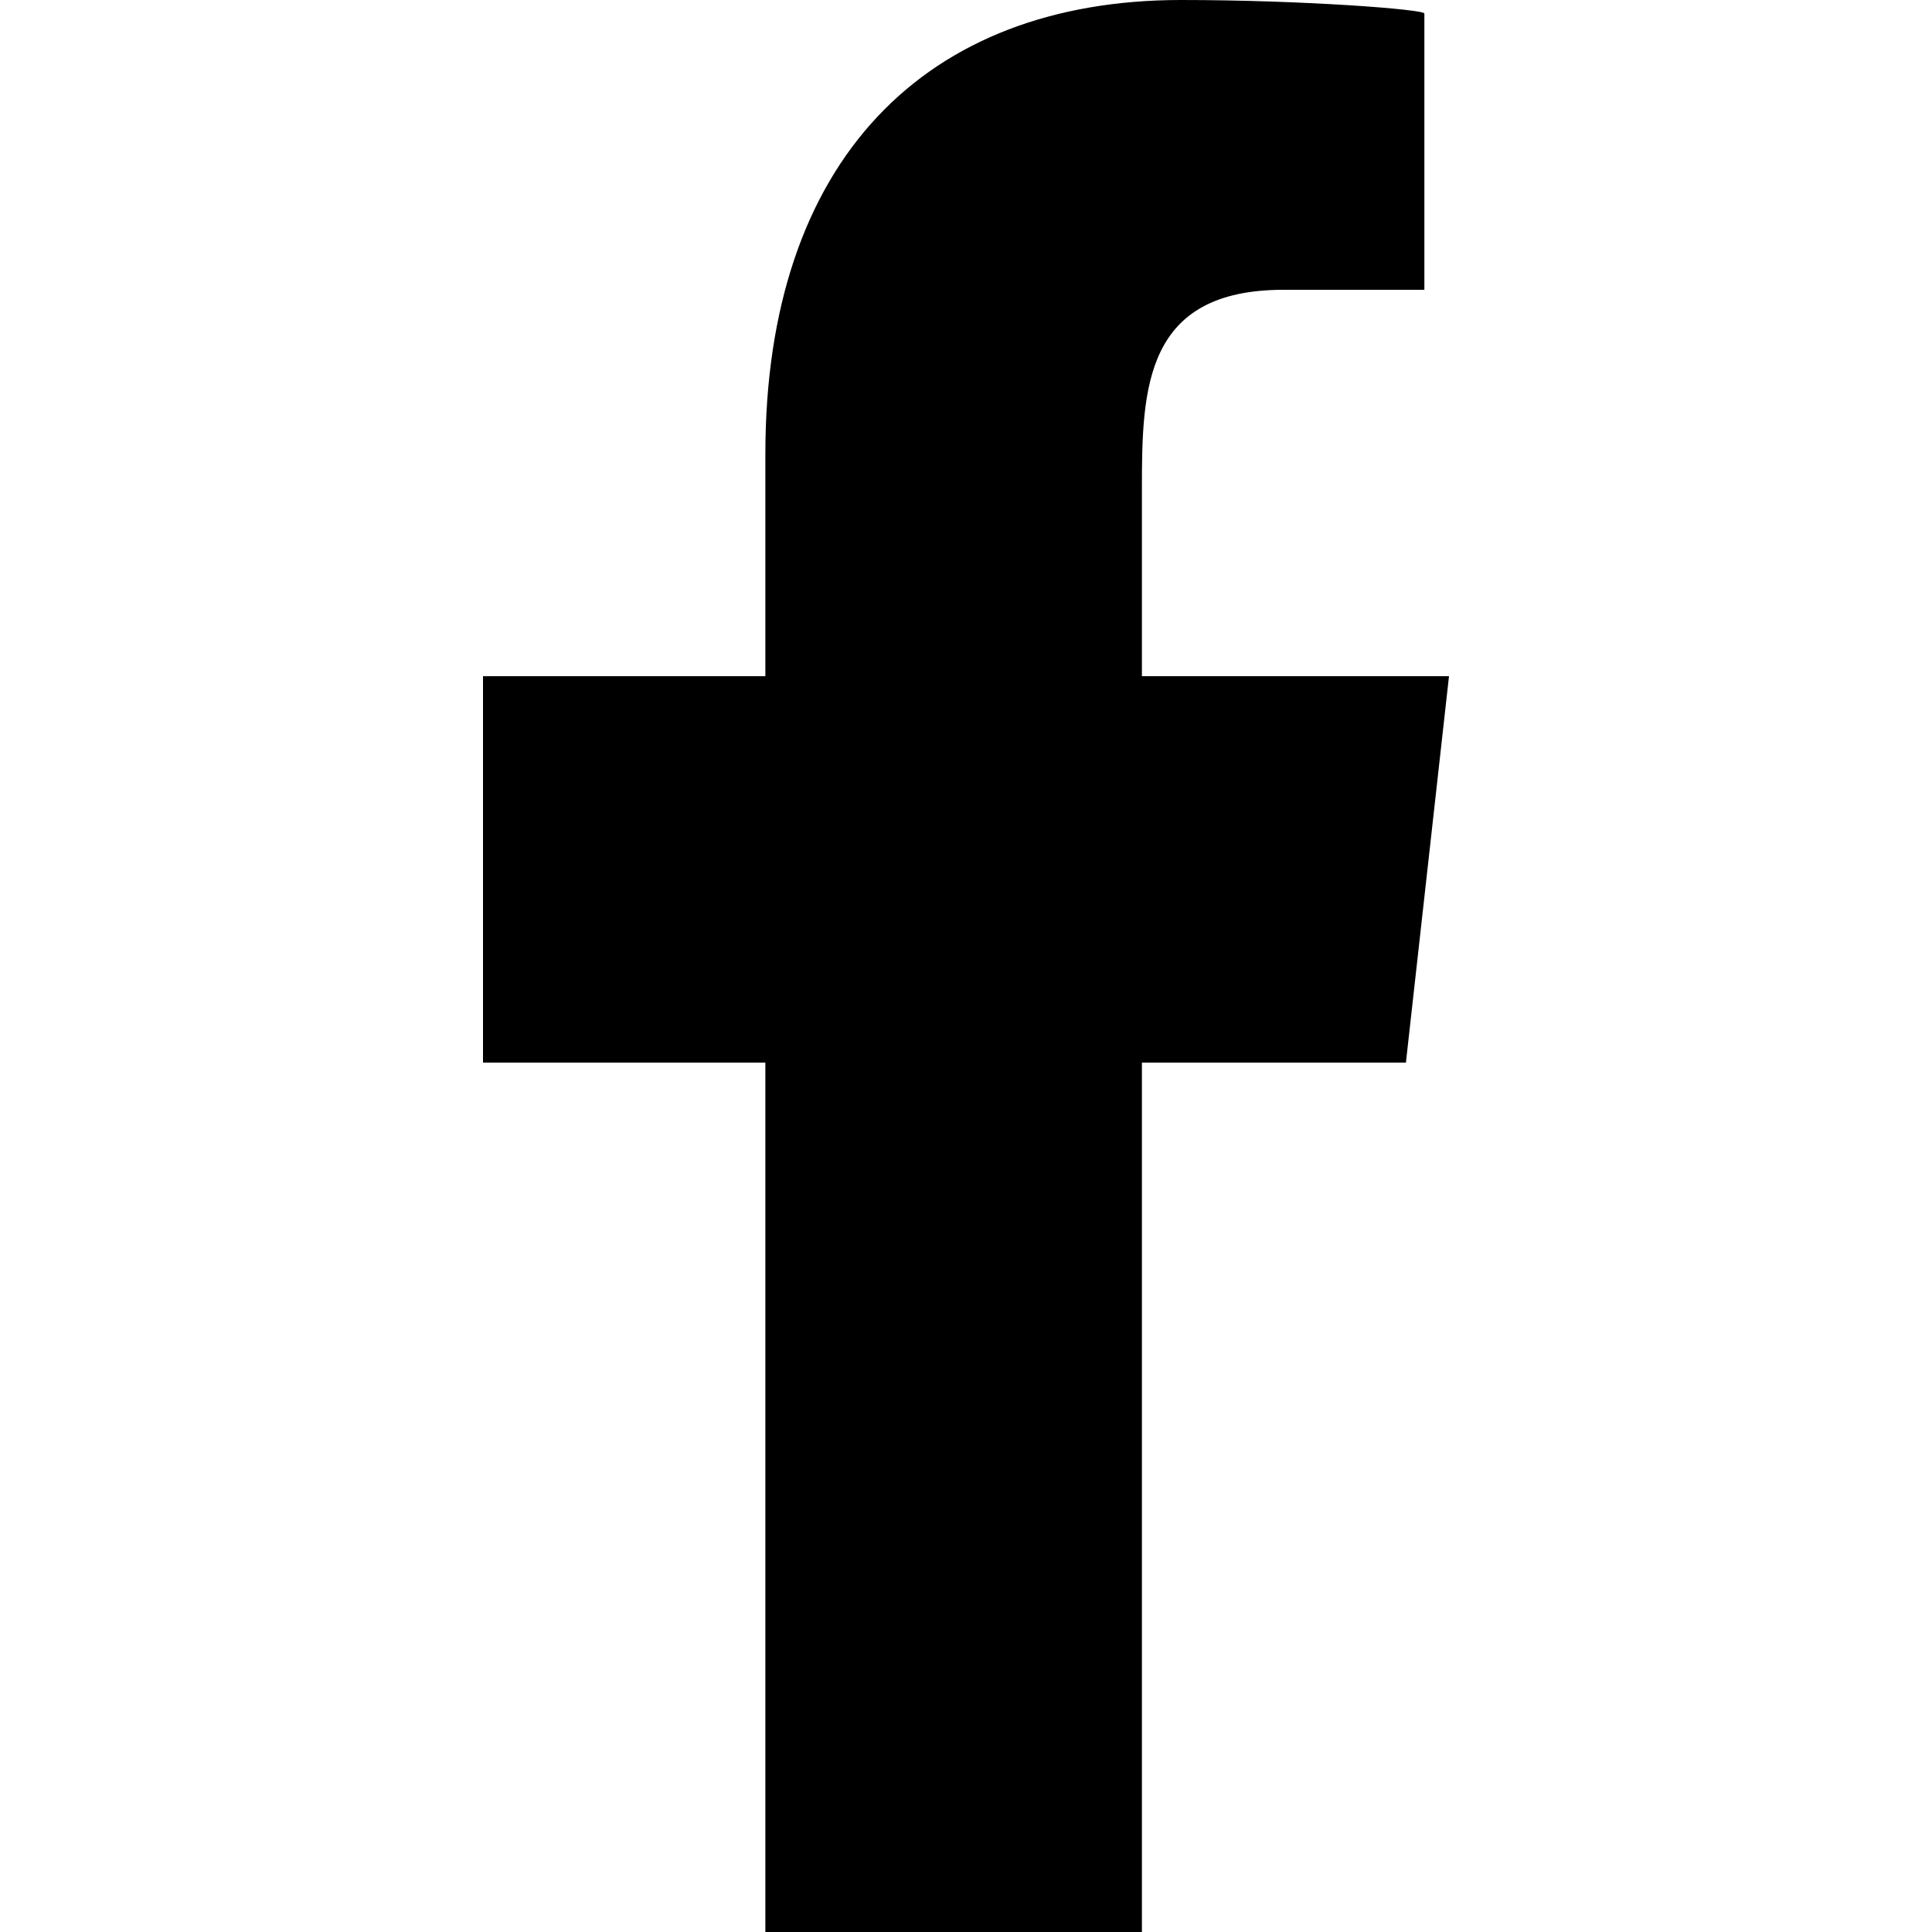
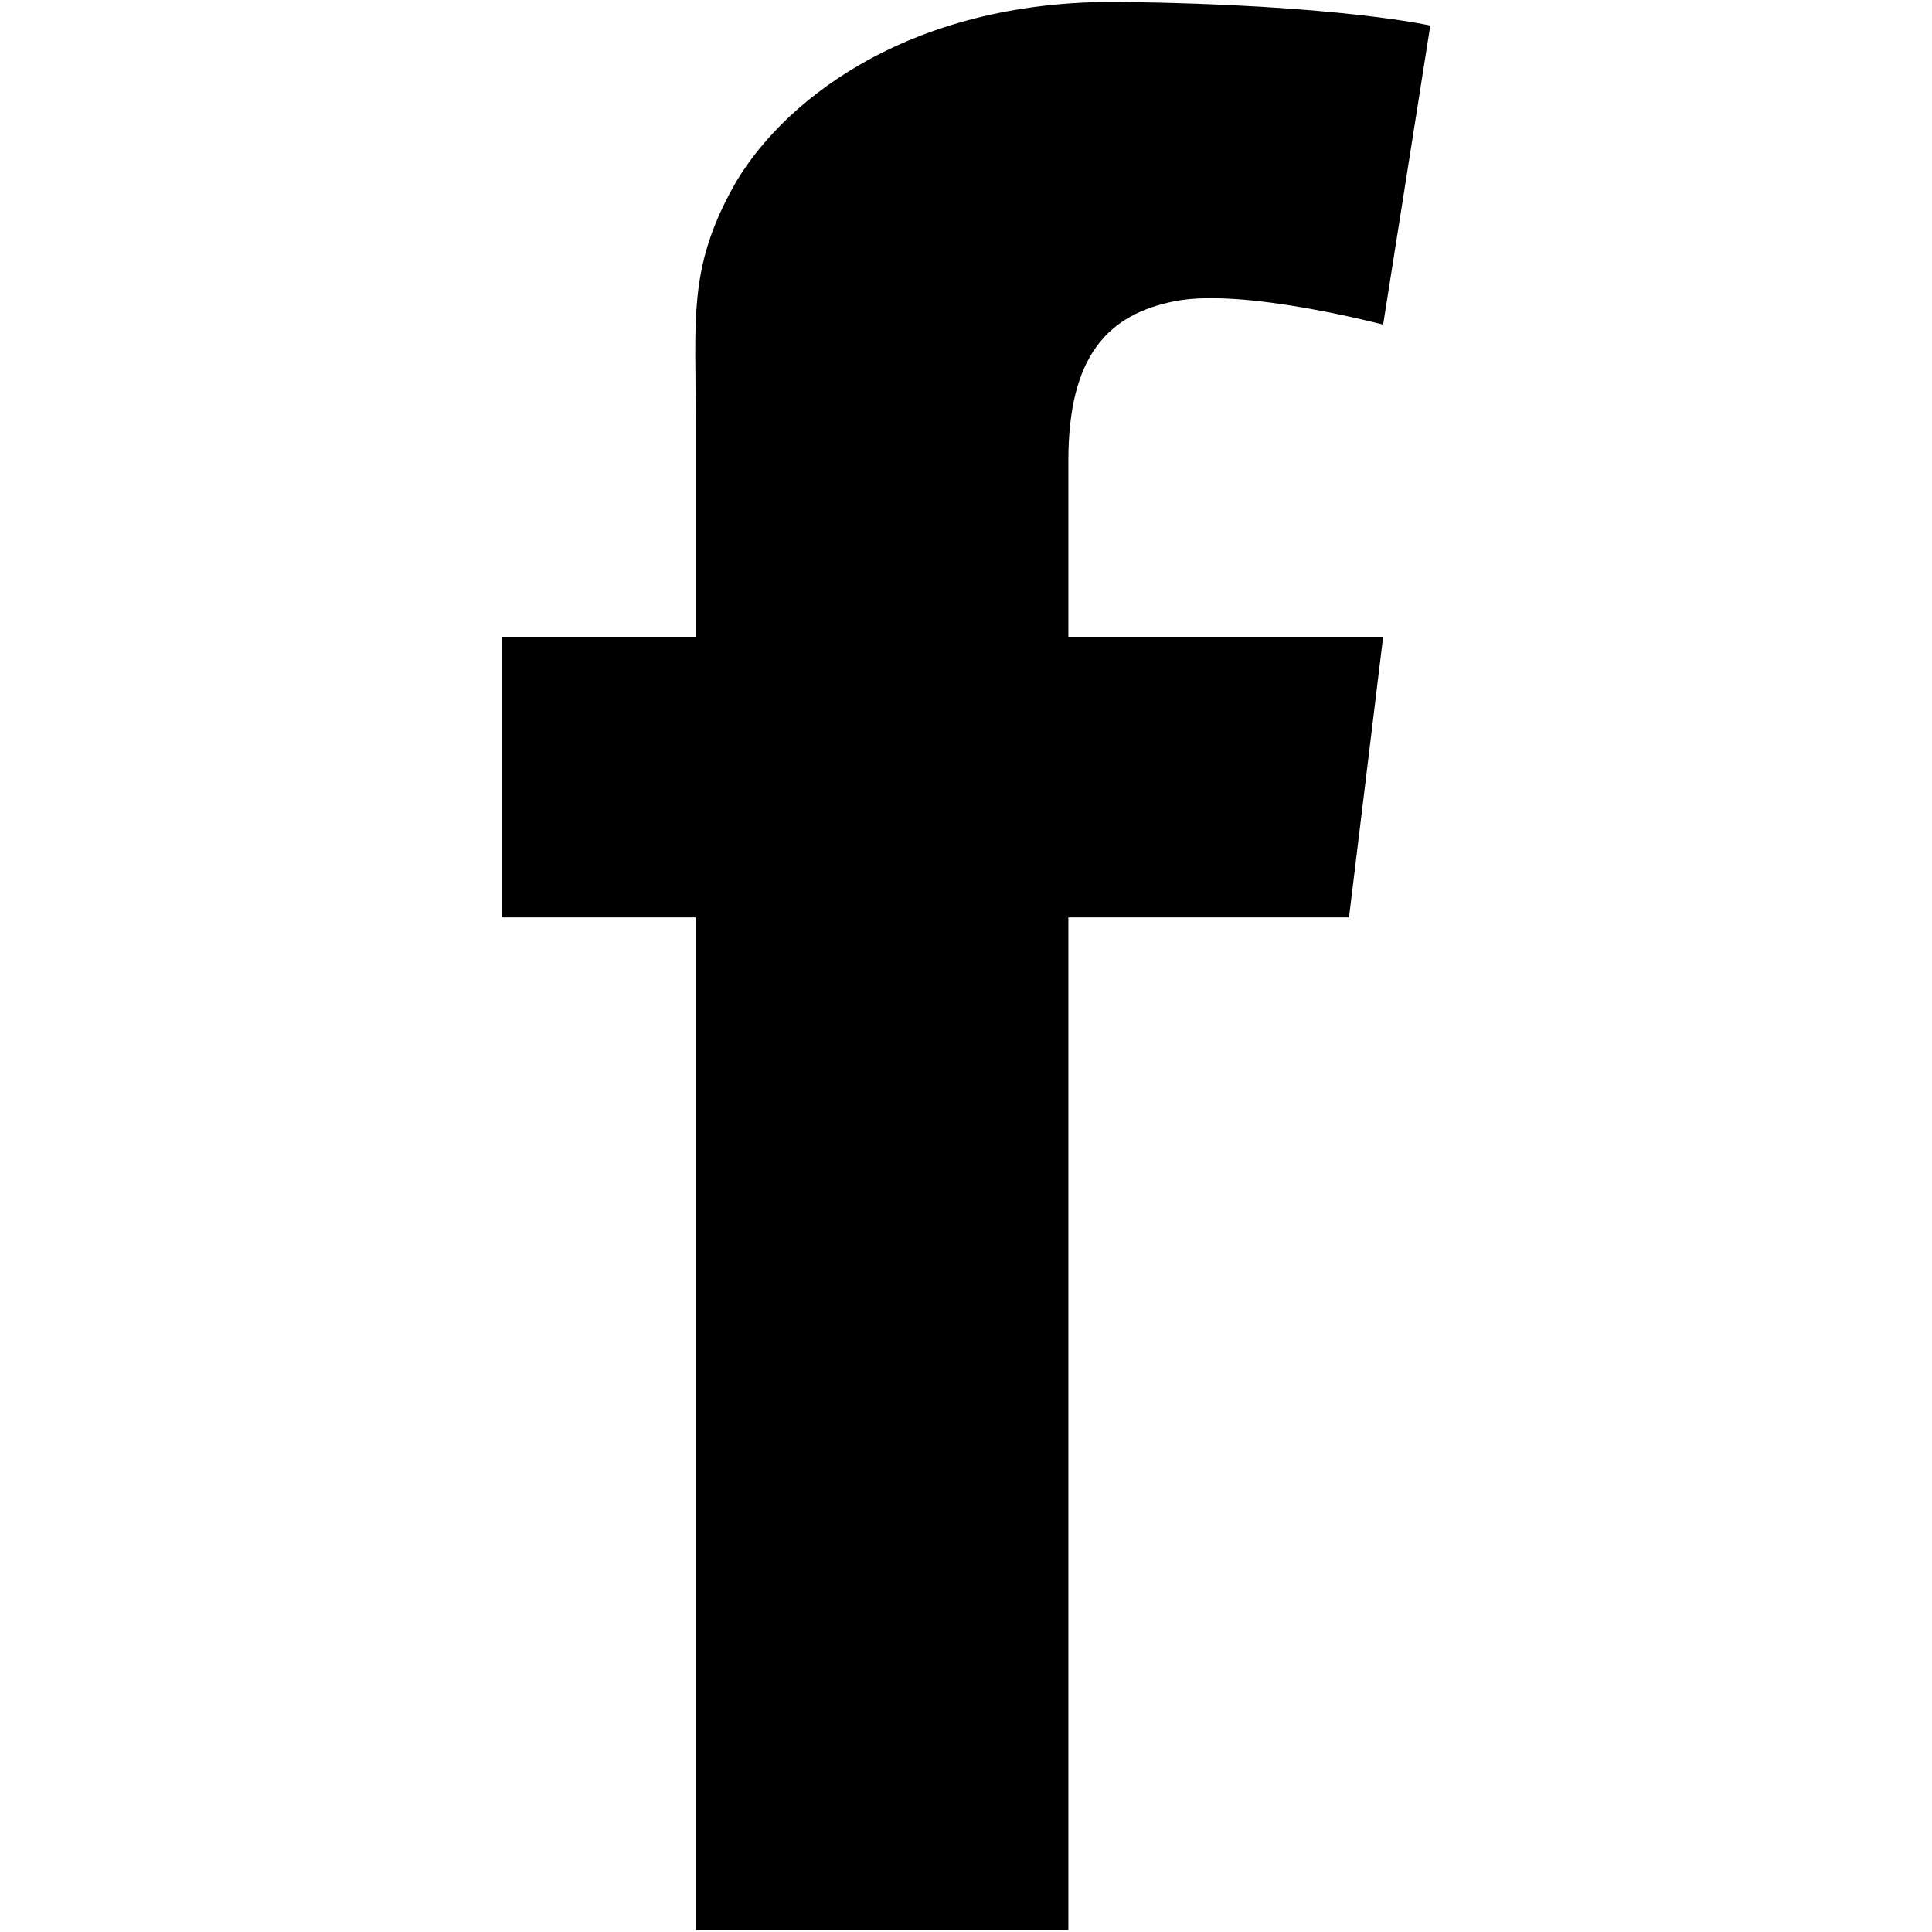
- <svg xmlns="http://www.w3.org/2000/svg" width="800px" height="800px" viewBox="-5 0 20 20" version="1.1">
-   <defs>
- 
- </defs>
-   <g id="Page-1" stroke="none" stroke-width="1" fill="none" fill-rule="evenodd">
-     <g id="Dribbble-Light-Preview" transform="translate(-385, -7399)" fill="#000000">
-       <g id="icons" transform="translate(56, 160)">
-         <path d="M335.821,7259 L335.821,7250 L338.554,7250 L339,7246 L335.821,7246 L335.821,7244.052 C335.821,7243.022 335.848,7242 337.287,7242 L338.745,7242 L338.745,7239.14 C338.745,7239.097 337.492,7239 336.226,7239 C333.58,7239 331.923,7240.657 331.923,7243.7 L331.923,7246 L329,7246 L329,7250 L331.923,7250 L331.923,7259 L335.821,7259 Z" id="facebook-[#176]">
+ <svg xmlns="http://www.w3.org/2000/svg" fill="#000000" version="1.1" width="800px" height="800px" viewBox="0 0 512 512" xml:space="preserve">
+   <g id="7935ec95c421cee6d86eb22ecd11b7e3">
+     <path style="display: inline;" d="M283.122,122.174c0,5.24,0,22.319,0,46.583h83.424l-9.045,74.367h-74.379   c0,114.688,0,268.375,0,268.375h-98.726c0,0,0-151.653,0-268.375h-51.443v-74.367h51.443c0-29.492,0-50.463,0-56.302   c0-27.82-2.096-41.02,9.725-62.578C205.948,28.32,239.308-0.174,297.007,0.512c57.713,0.711,82.04,6.263,82.04,6.263   l-12.501,79.257c0,0-36.853-9.731-54.942-6.263C293.539,83.238,283.122,94.366,283.122,122.174z">

</path>
-       </g>
-     </g>
  </g>
</svg>
